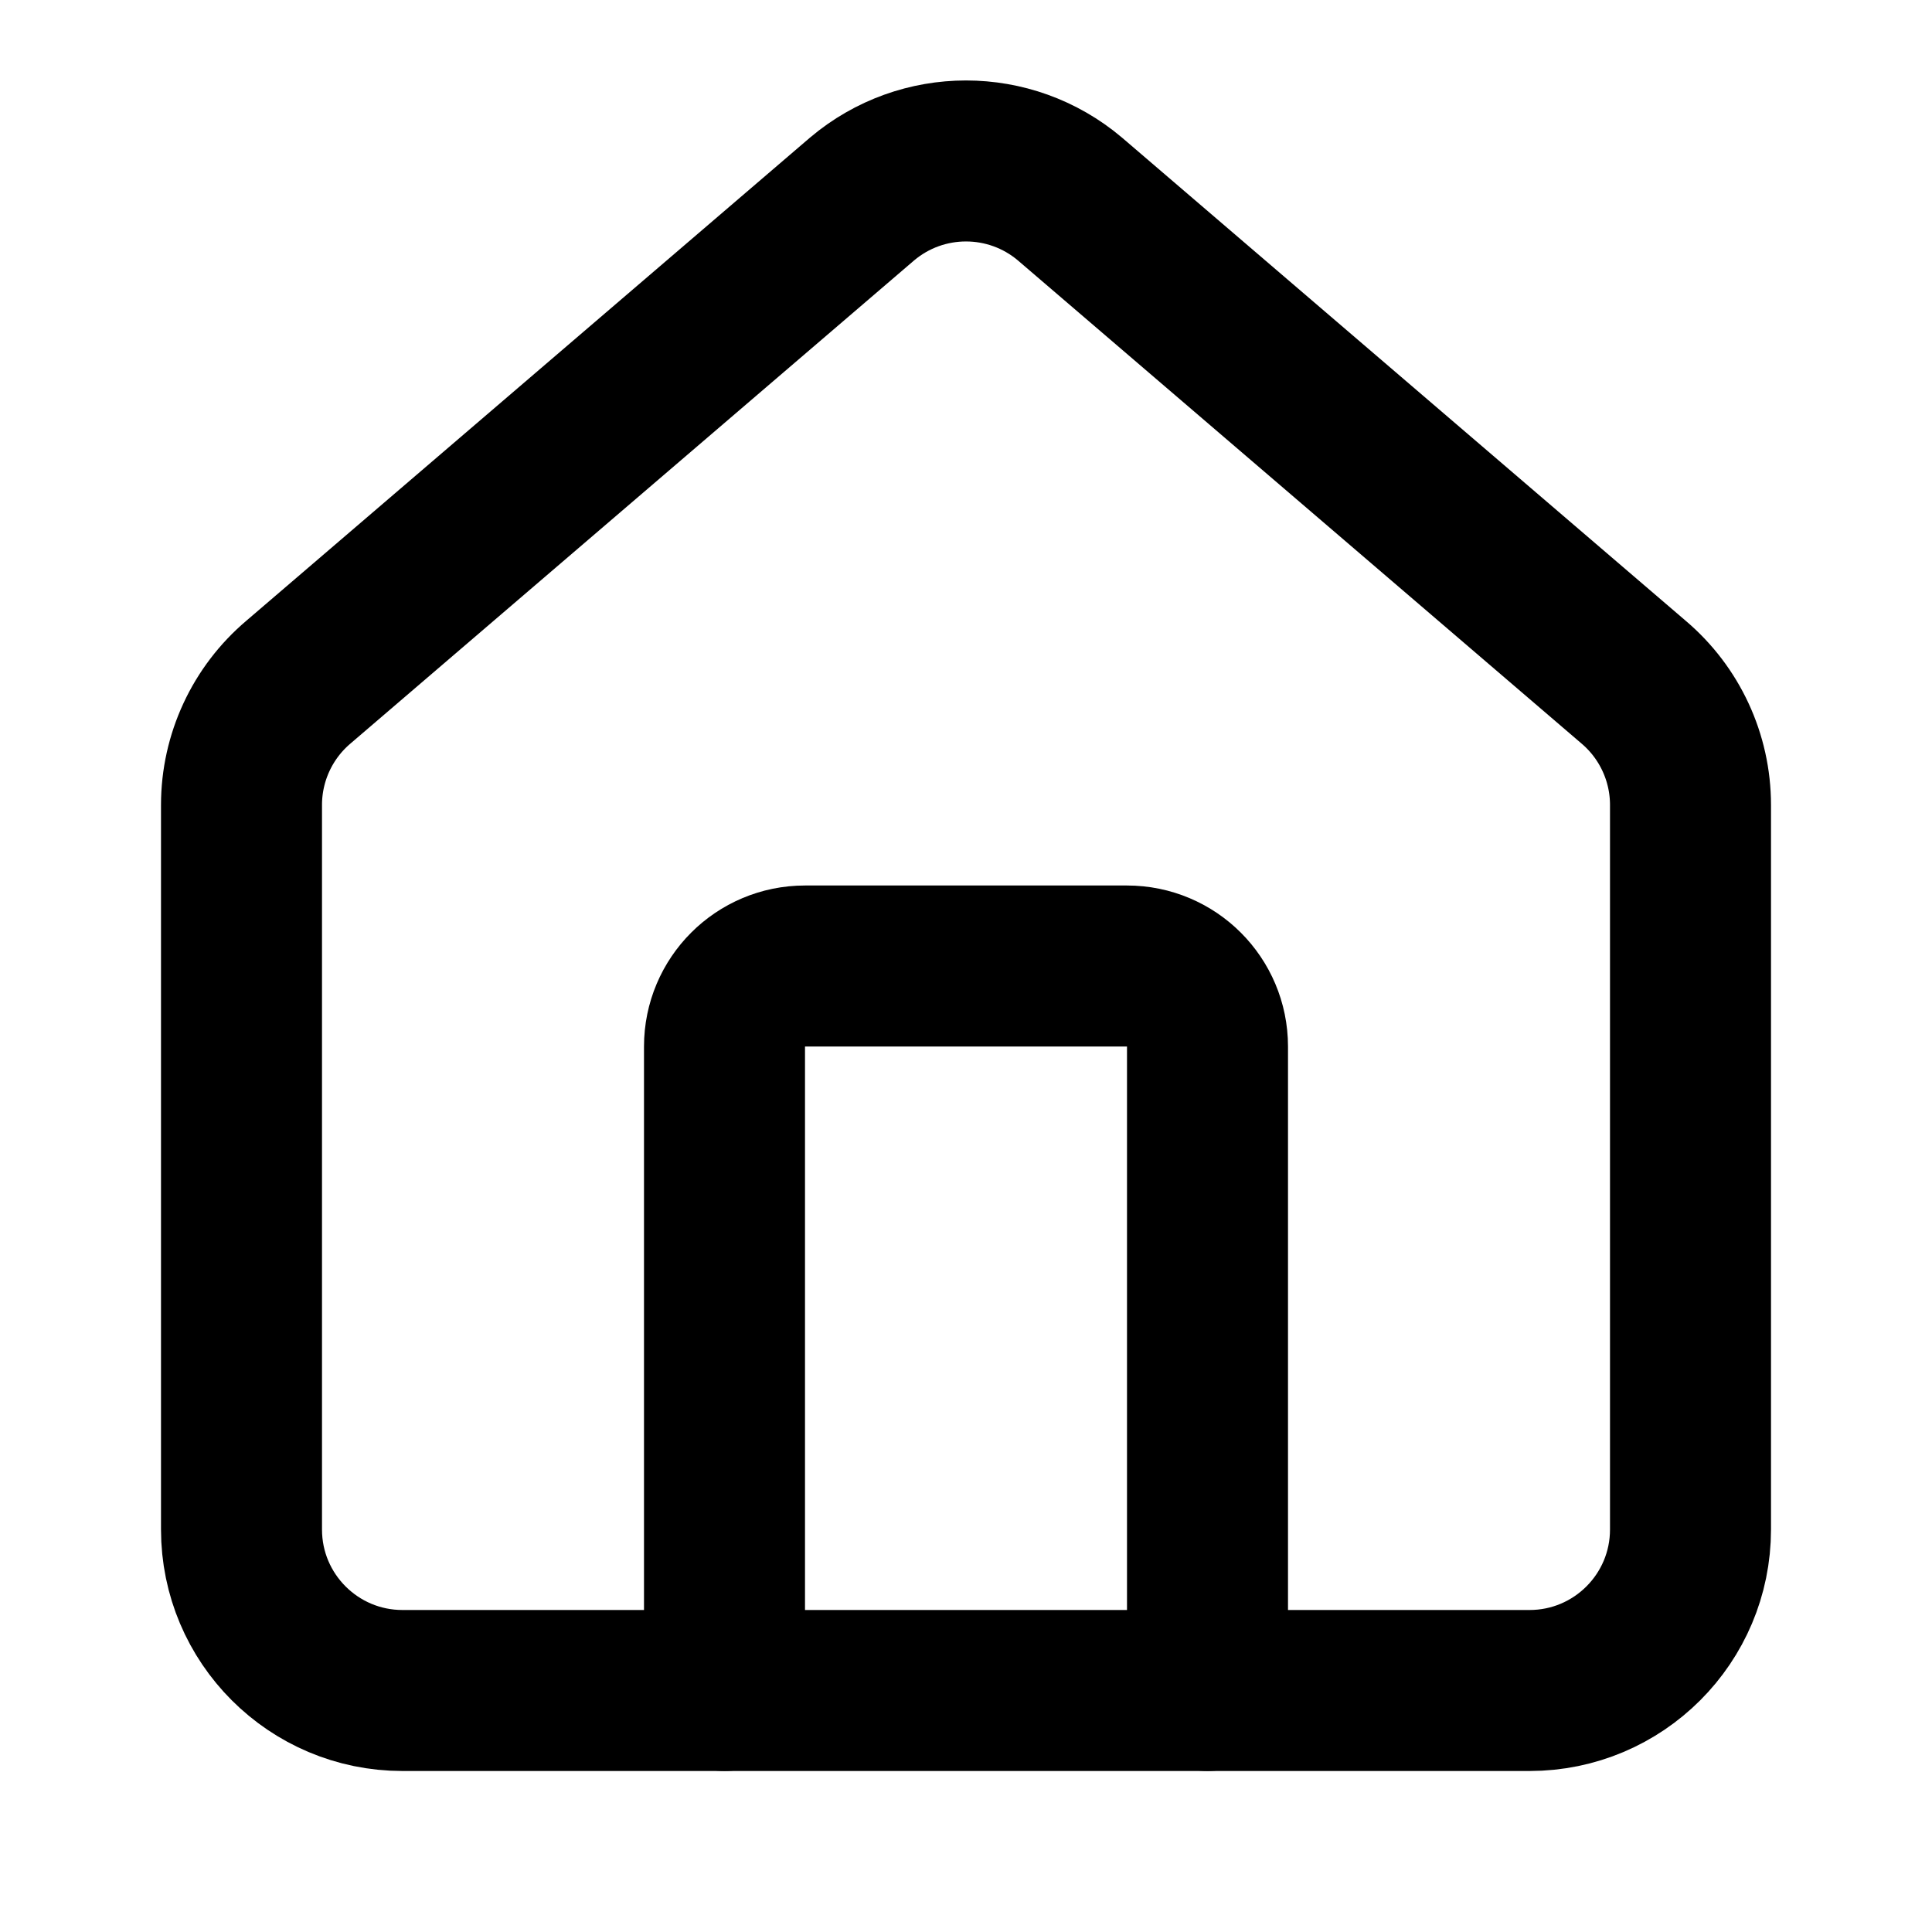
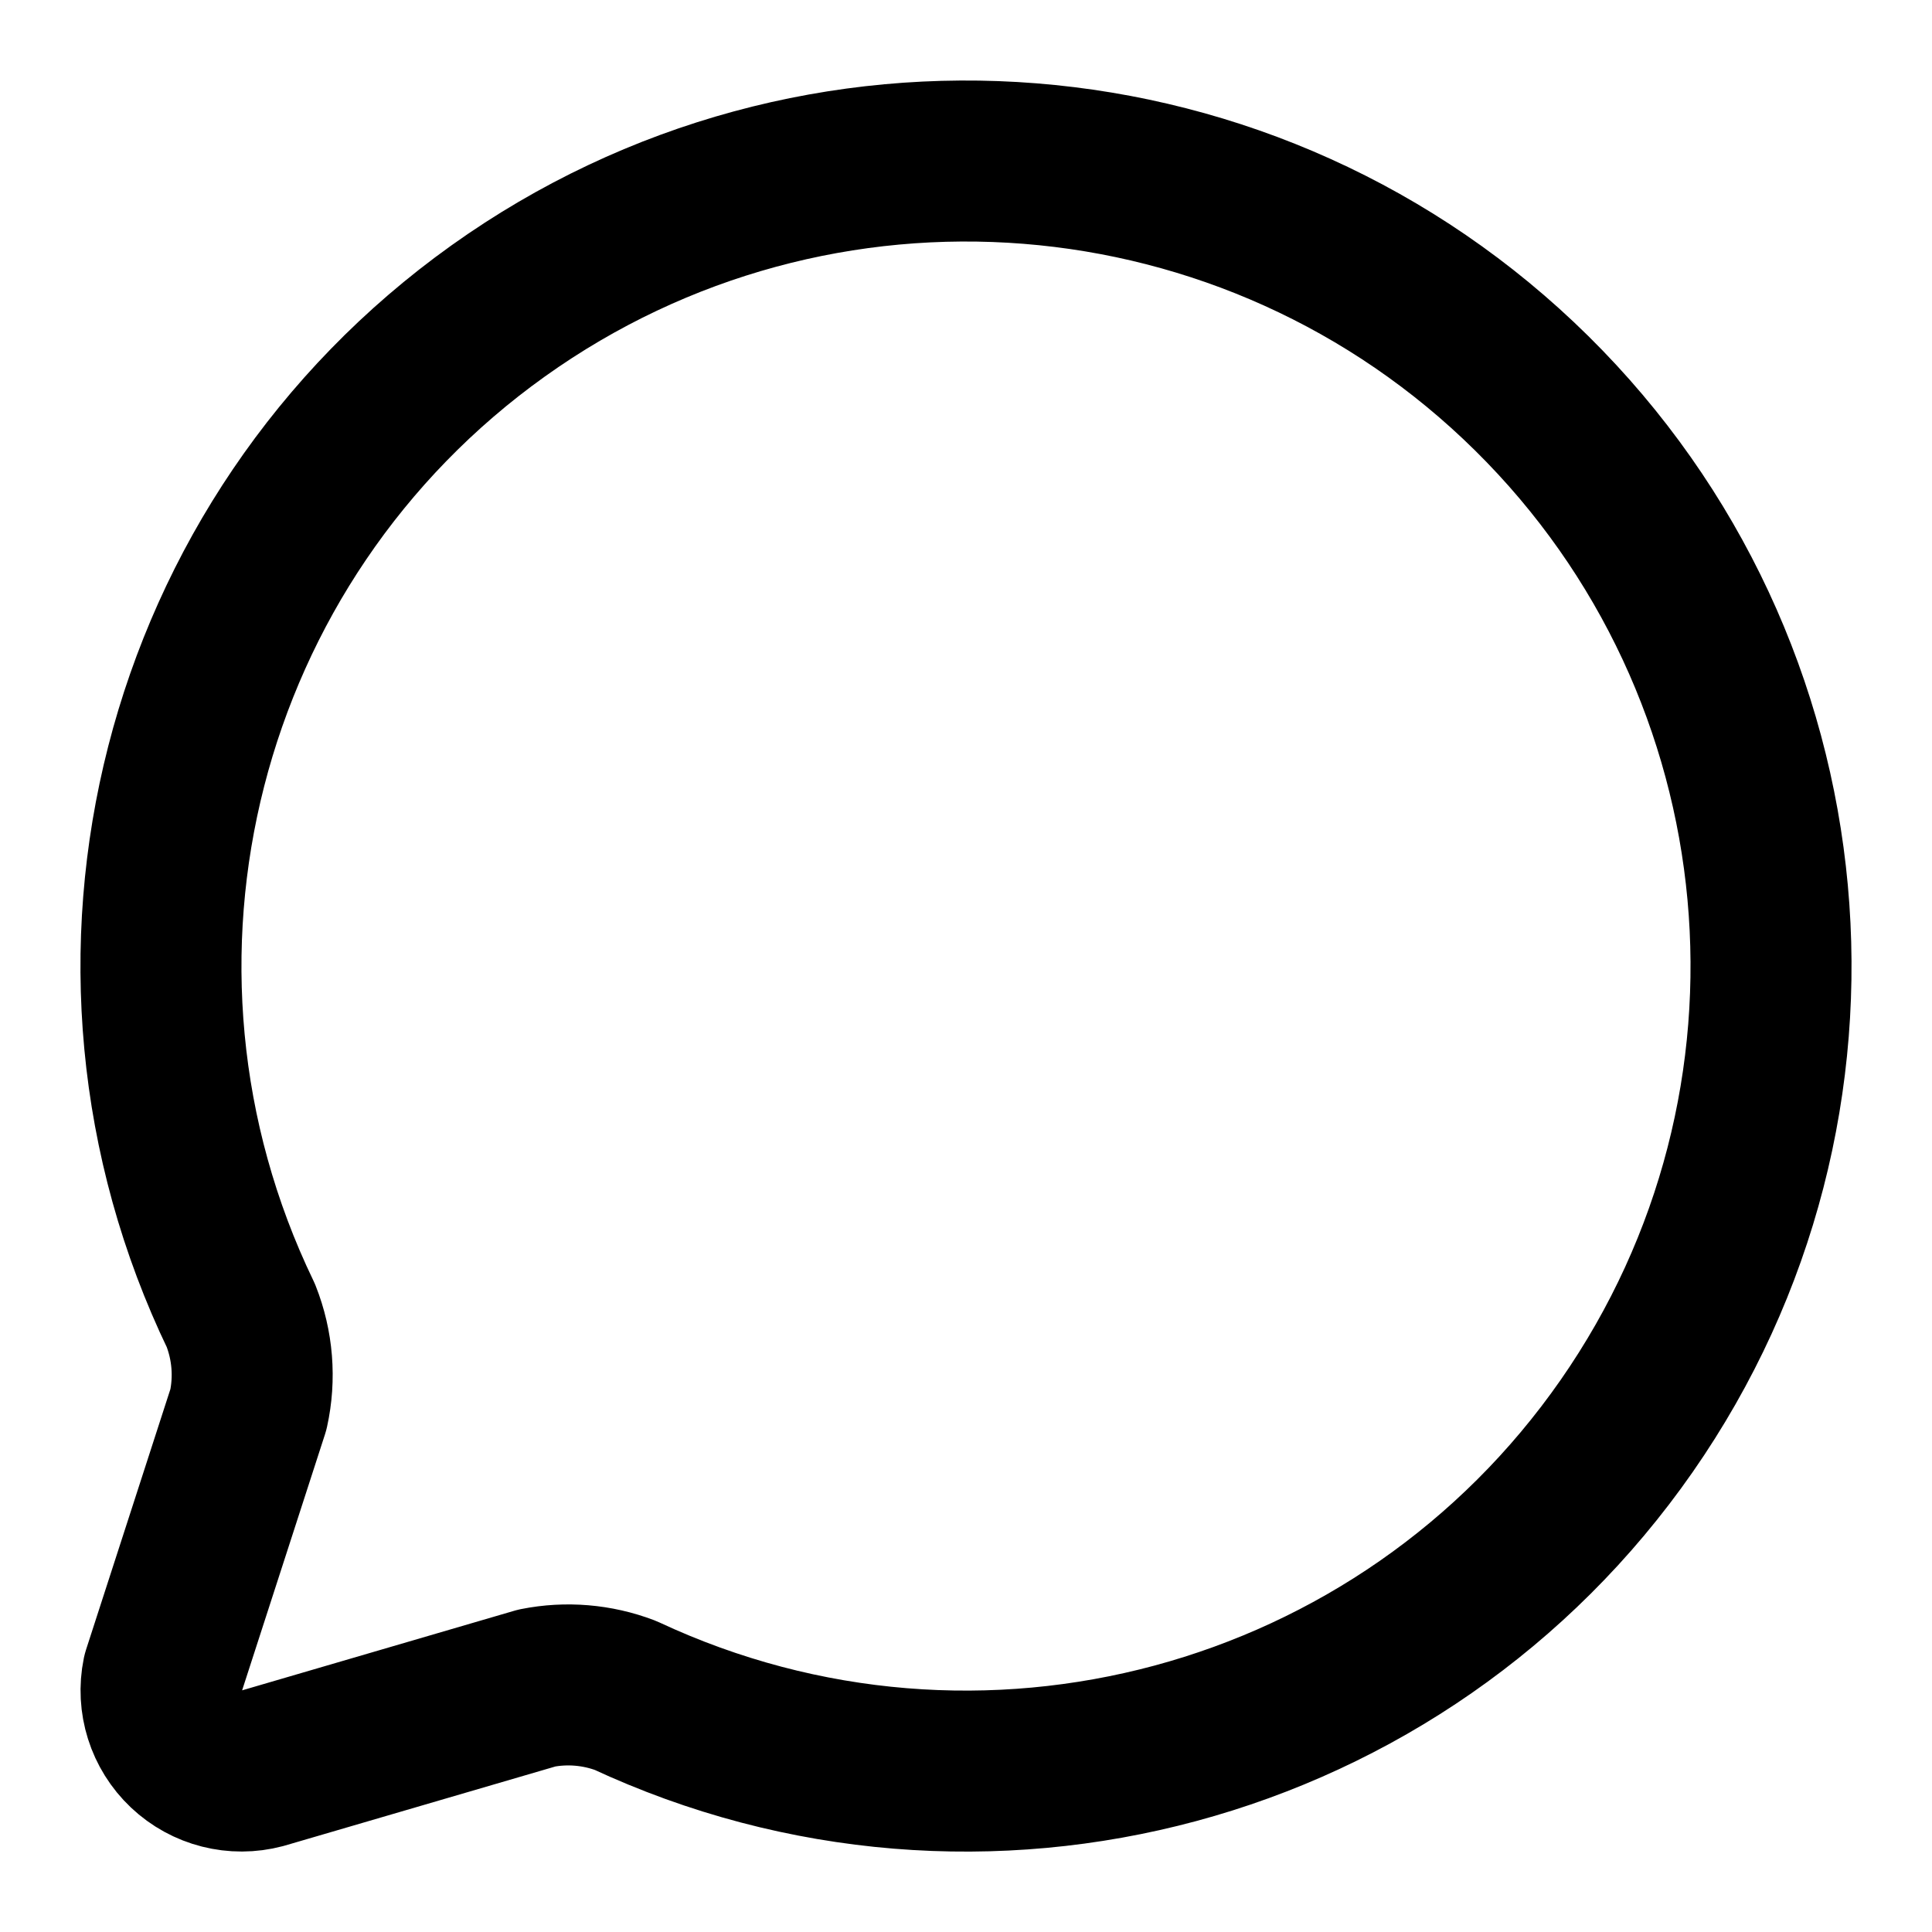
<svg xmlns="http://www.w3.org/2000/svg" width="24" height="24" viewBox="0 0 24 24" fill="none" stroke="#000000" stroke-width="2" stroke-linecap="round" stroke-linejoin="round">
-   <path d="M15 21v-8a1 1 0 0 0-1-1h-4a1 1 0 0 0-1 1v8" />
-   <path d="M3 10a2 2 0 0 1 .709-1.528l7-6a2 2 0 0 1 2.582 0l7 6A2 2 0 0 1 21 10v9a2 2 0 0 1-2 2H5a2 2 0 0 1-2-2z" />
+   <path d="M2.992 16.342a2 2 0 0 1 .094 1.167l-1.065 3.29a1 1 0 0 0 1.236 1.168l3.413-.998a2 2 0 0 1 1.099.092 10 10 0 1 0-4.777-4.719" />
</svg>
